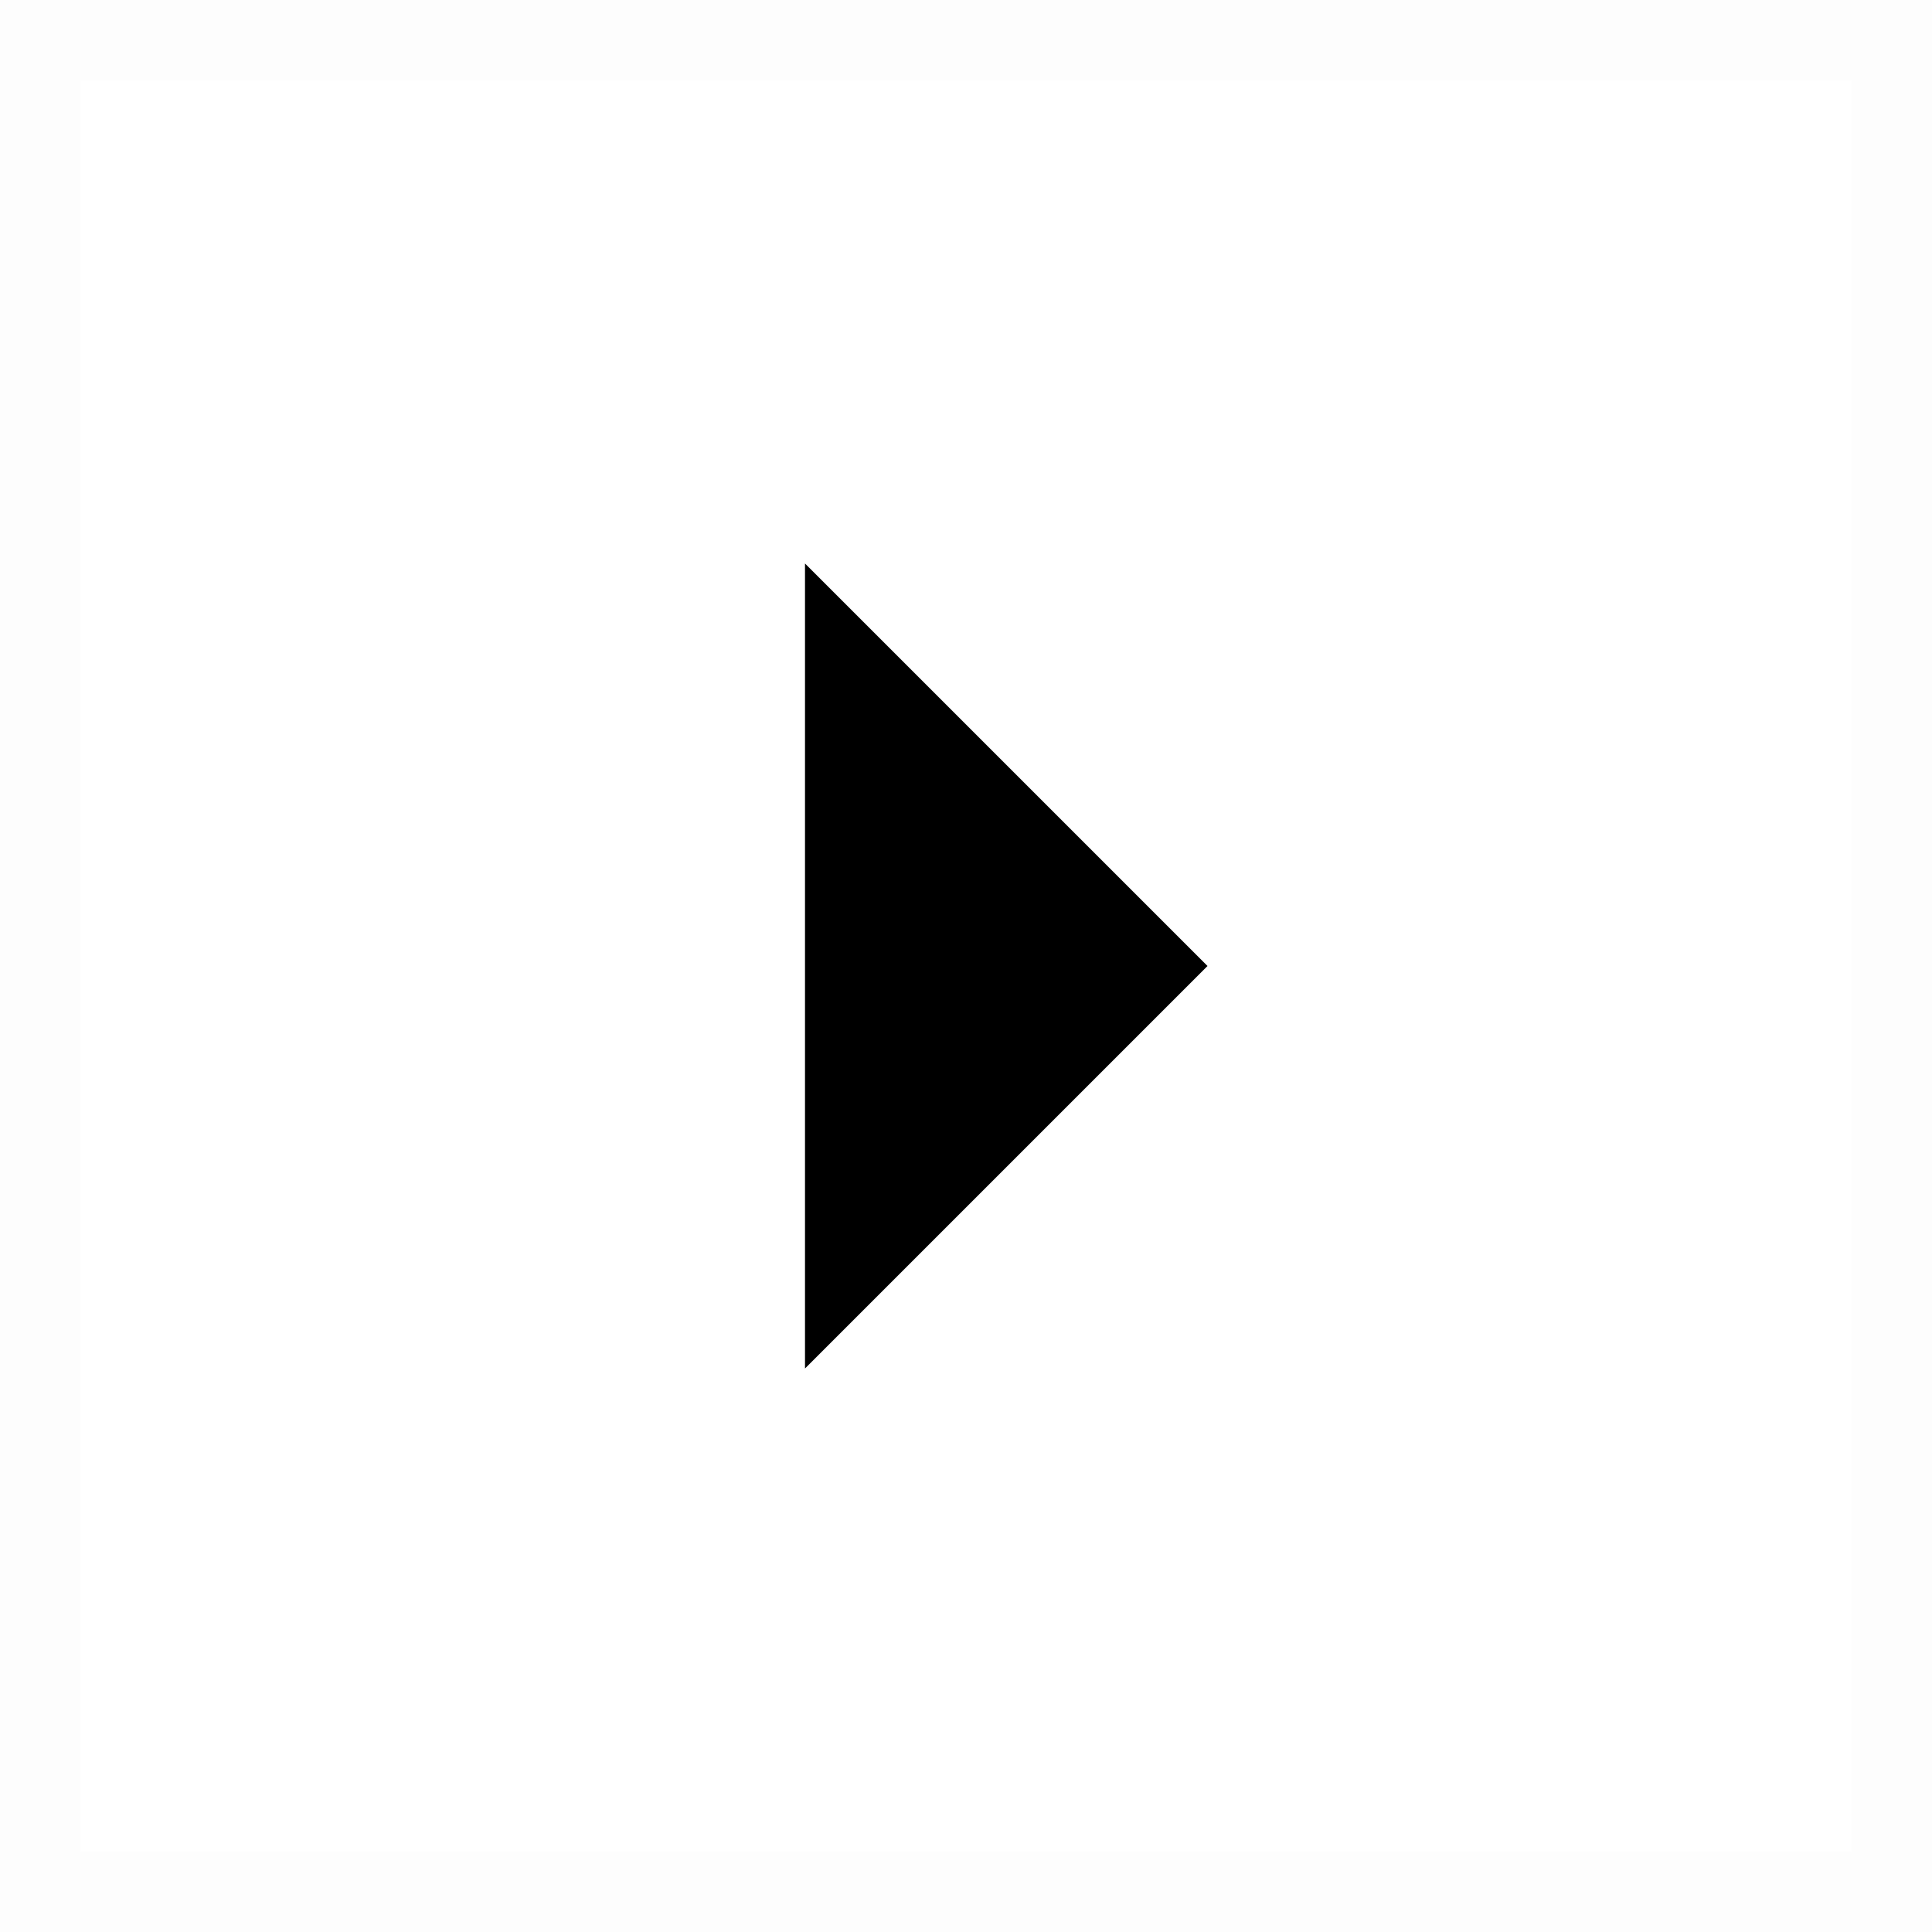
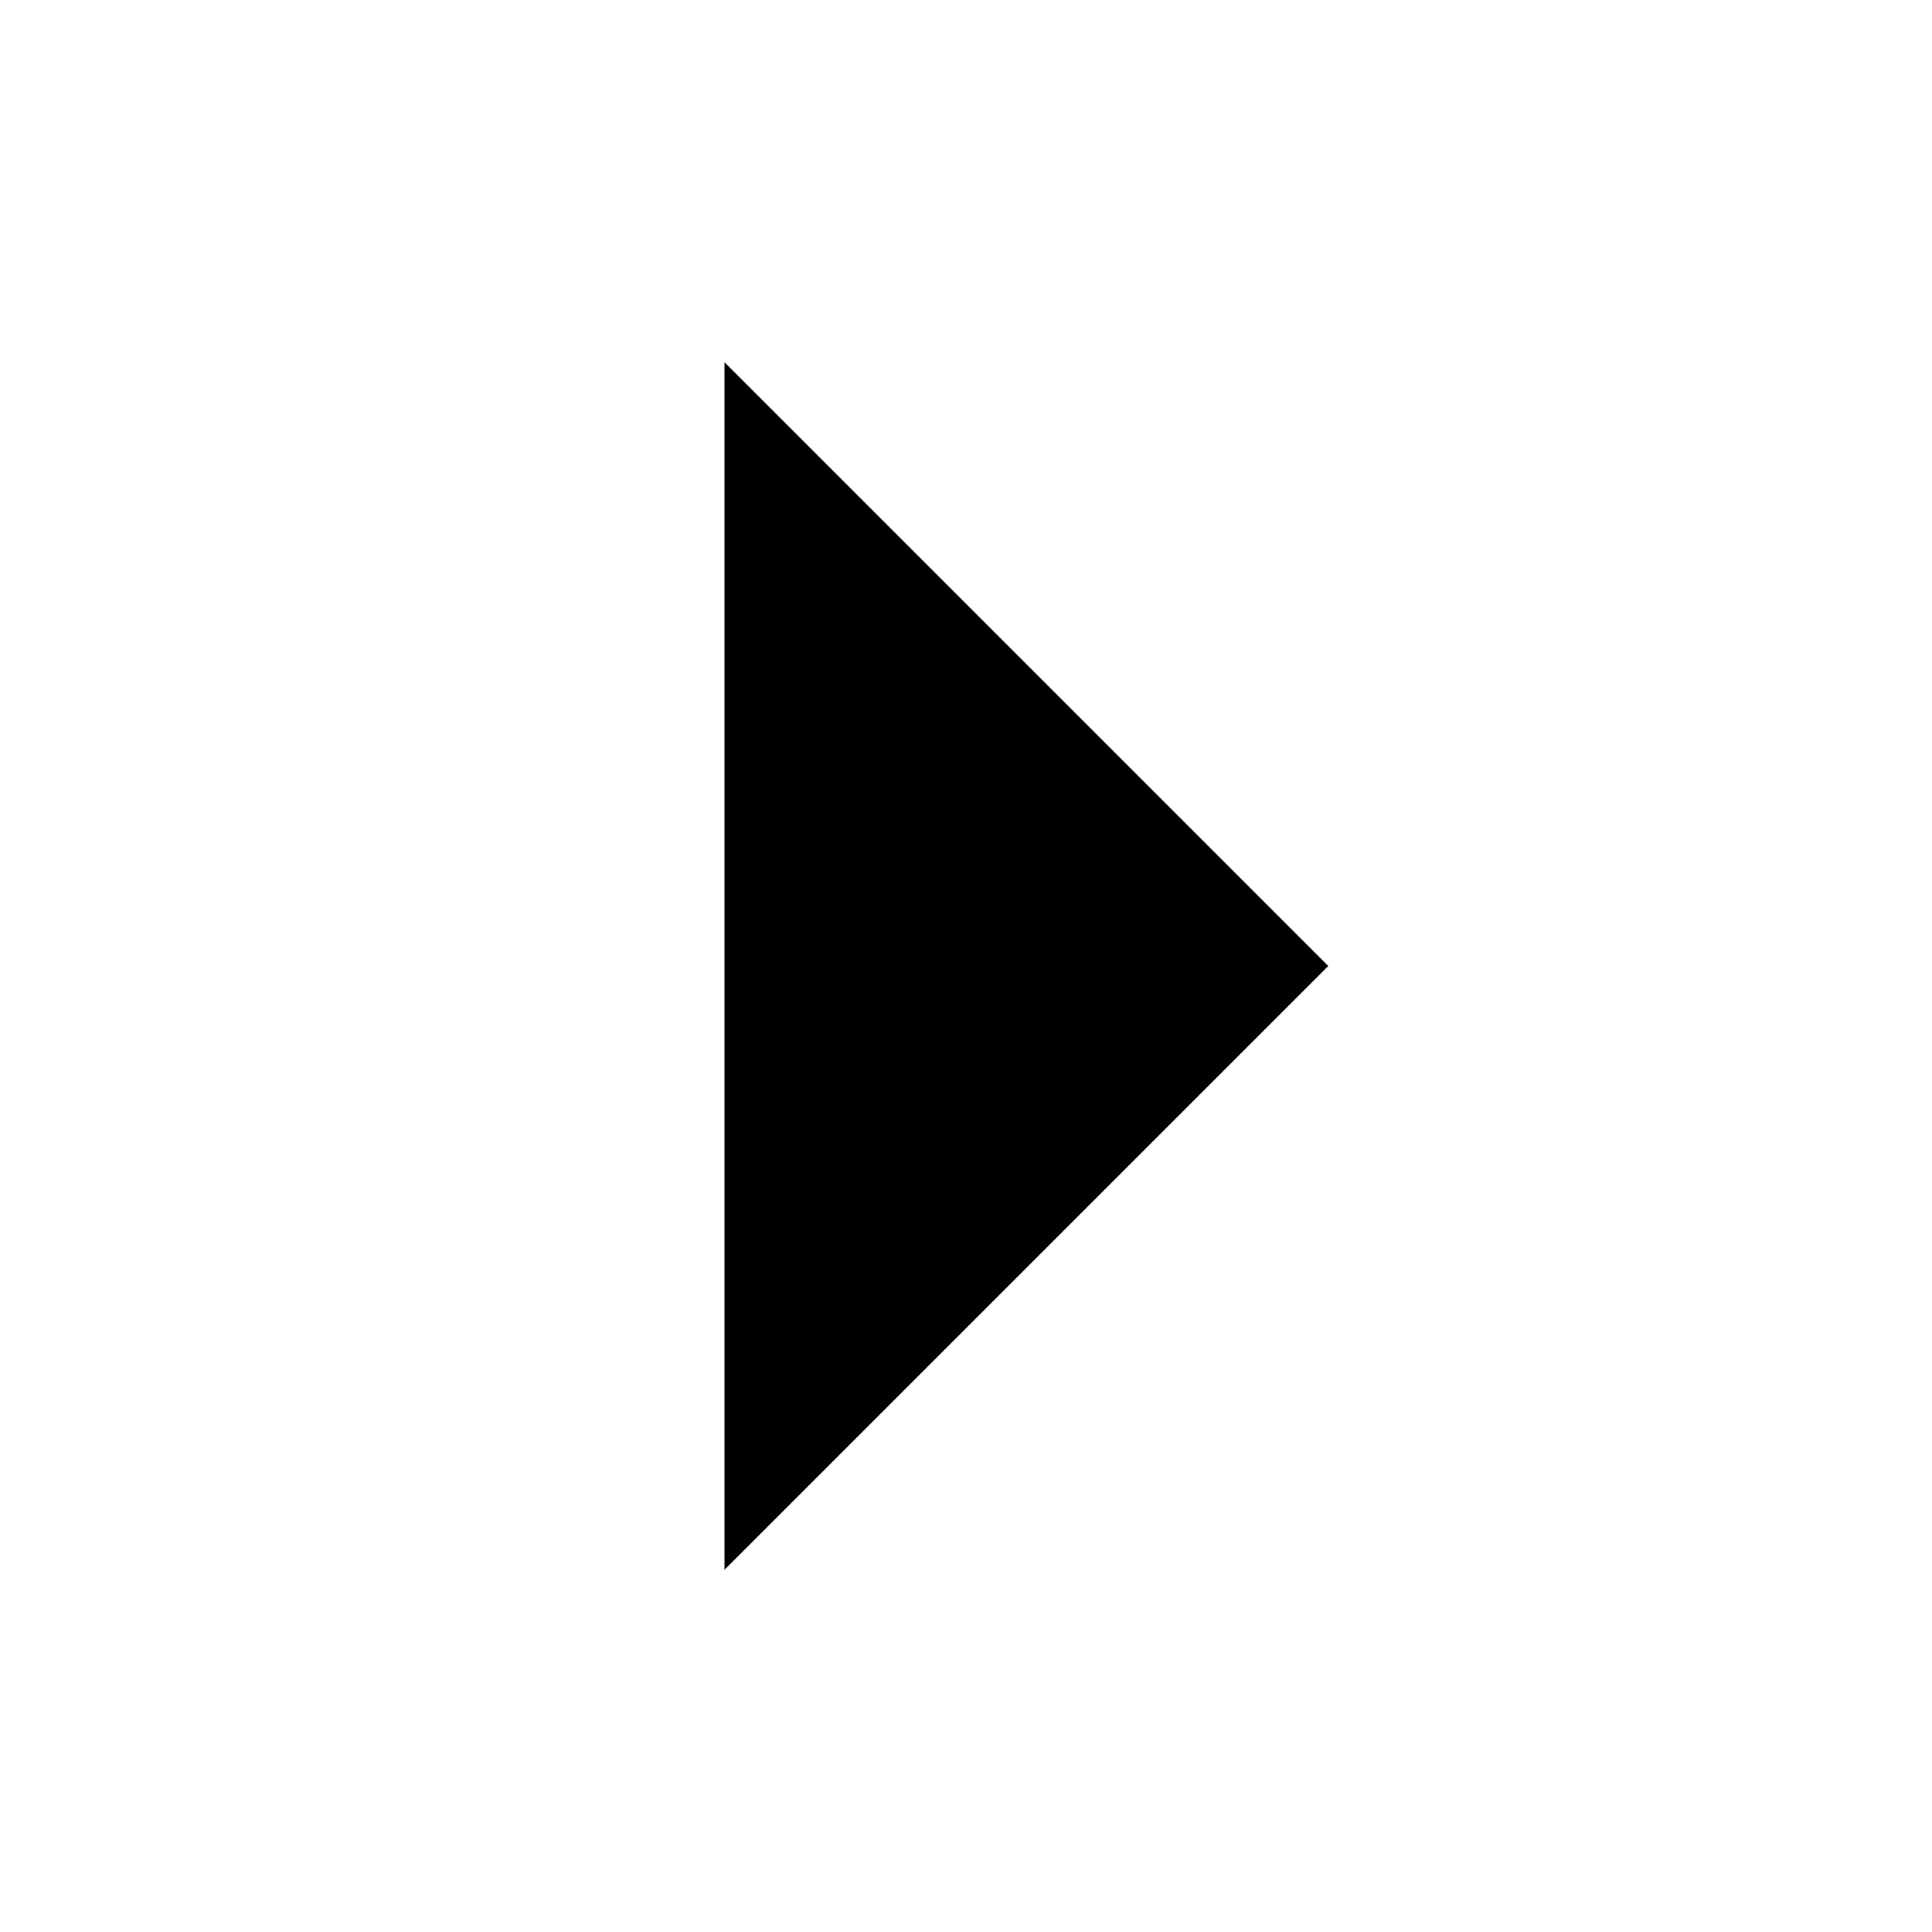
- <svg xmlns="http://www.w3.org/2000/svg" id="Layer_1" data-name="Layer 1" viewBox="0 0 24 24">
-   <g>
-     <g opacity="0.008">
-       <path d="M25,25H-1V-1H25ZM1,23H23V1H1Z" />
-     </g>
-     <polygon points="10 17 15 12 10 7 10 17" />
+ <svg xmlns="http://www.w3.org/2000/svg" id="Layer_1" data-name="Layer 1" viewBox="0 0 16 16">
+   <g opacity="0.008">
+     <path d="M21,21H-5V-5H21ZM-3,19H19V-3H-3Z" />
  </g>
+   <polygon points="6 13 11 8 6 3 6 13" />
</svg>
